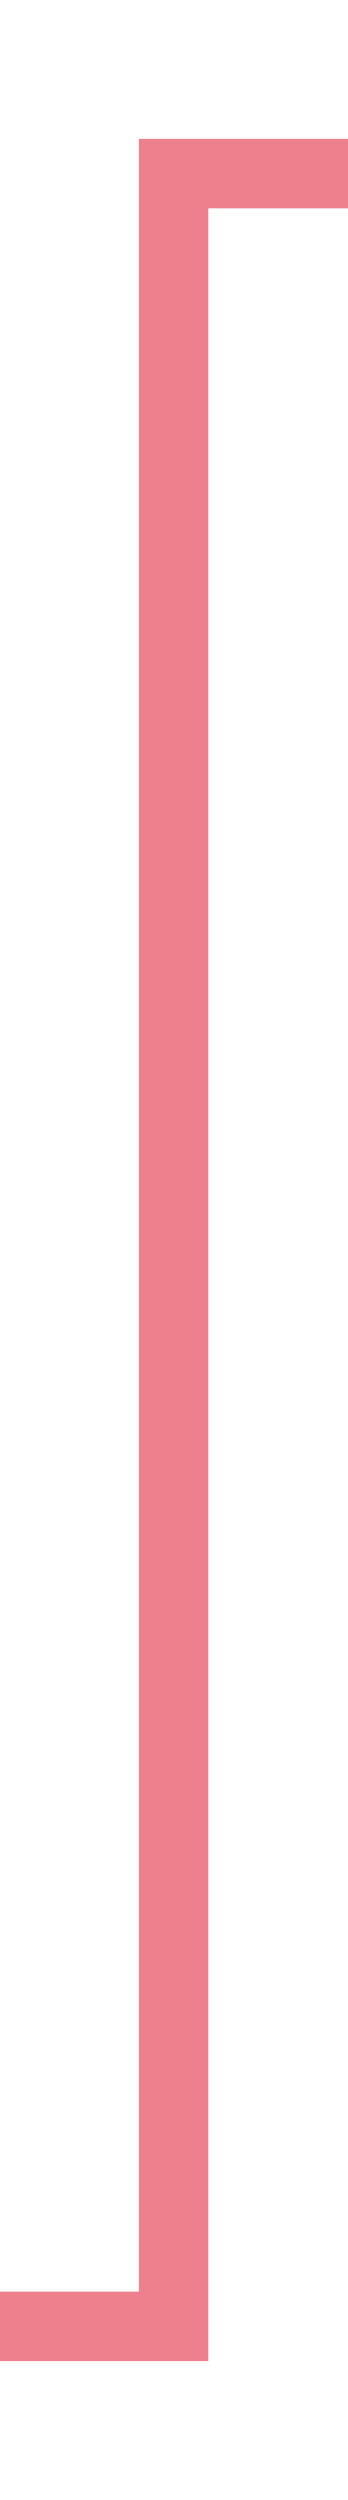
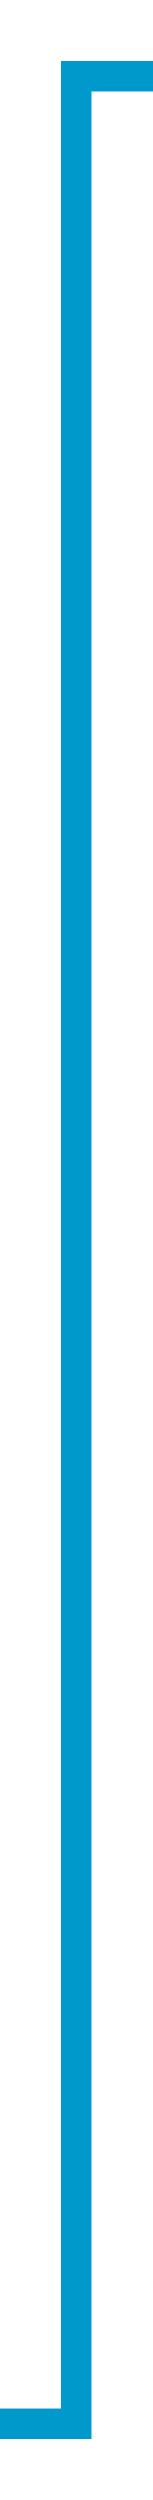
- <svg xmlns="http://www.w3.org/2000/svg" version="1.1" width="10px" height="72px" preserveAspectRatio="xMidYMin meet" viewBox="585 149  8 72">
-   <path d="M 558 216  L 589 216  L 589 154  L 609 154  " stroke-width="2" stroke="#ec808d" fill="none" />
-   <path d="M 607 163.5  L 621 154  L 607 144.5  L 607 163.5  Z " fill-rule="nonzero" fill="#ec808d" stroke="none" />
+ <svg xmlns="http://www.w3.org/2000/svg" version="1.1" width="10px" height="164px" preserveAspectRatio="xMidYMin meet" viewBox="626.365 247  8 164">
+   <path d="M 575 406  L 630.365 406  L 630.365 252  L 654 252  " stroke-width="2" stroke="#0099cc" fill="none" />
+   <path d="M 652 261.5  L 666 252  L 652 242.5  L 652 261.5  Z " fill-rule="nonzero" fill="#0099cc" stroke="none" />
</svg>
